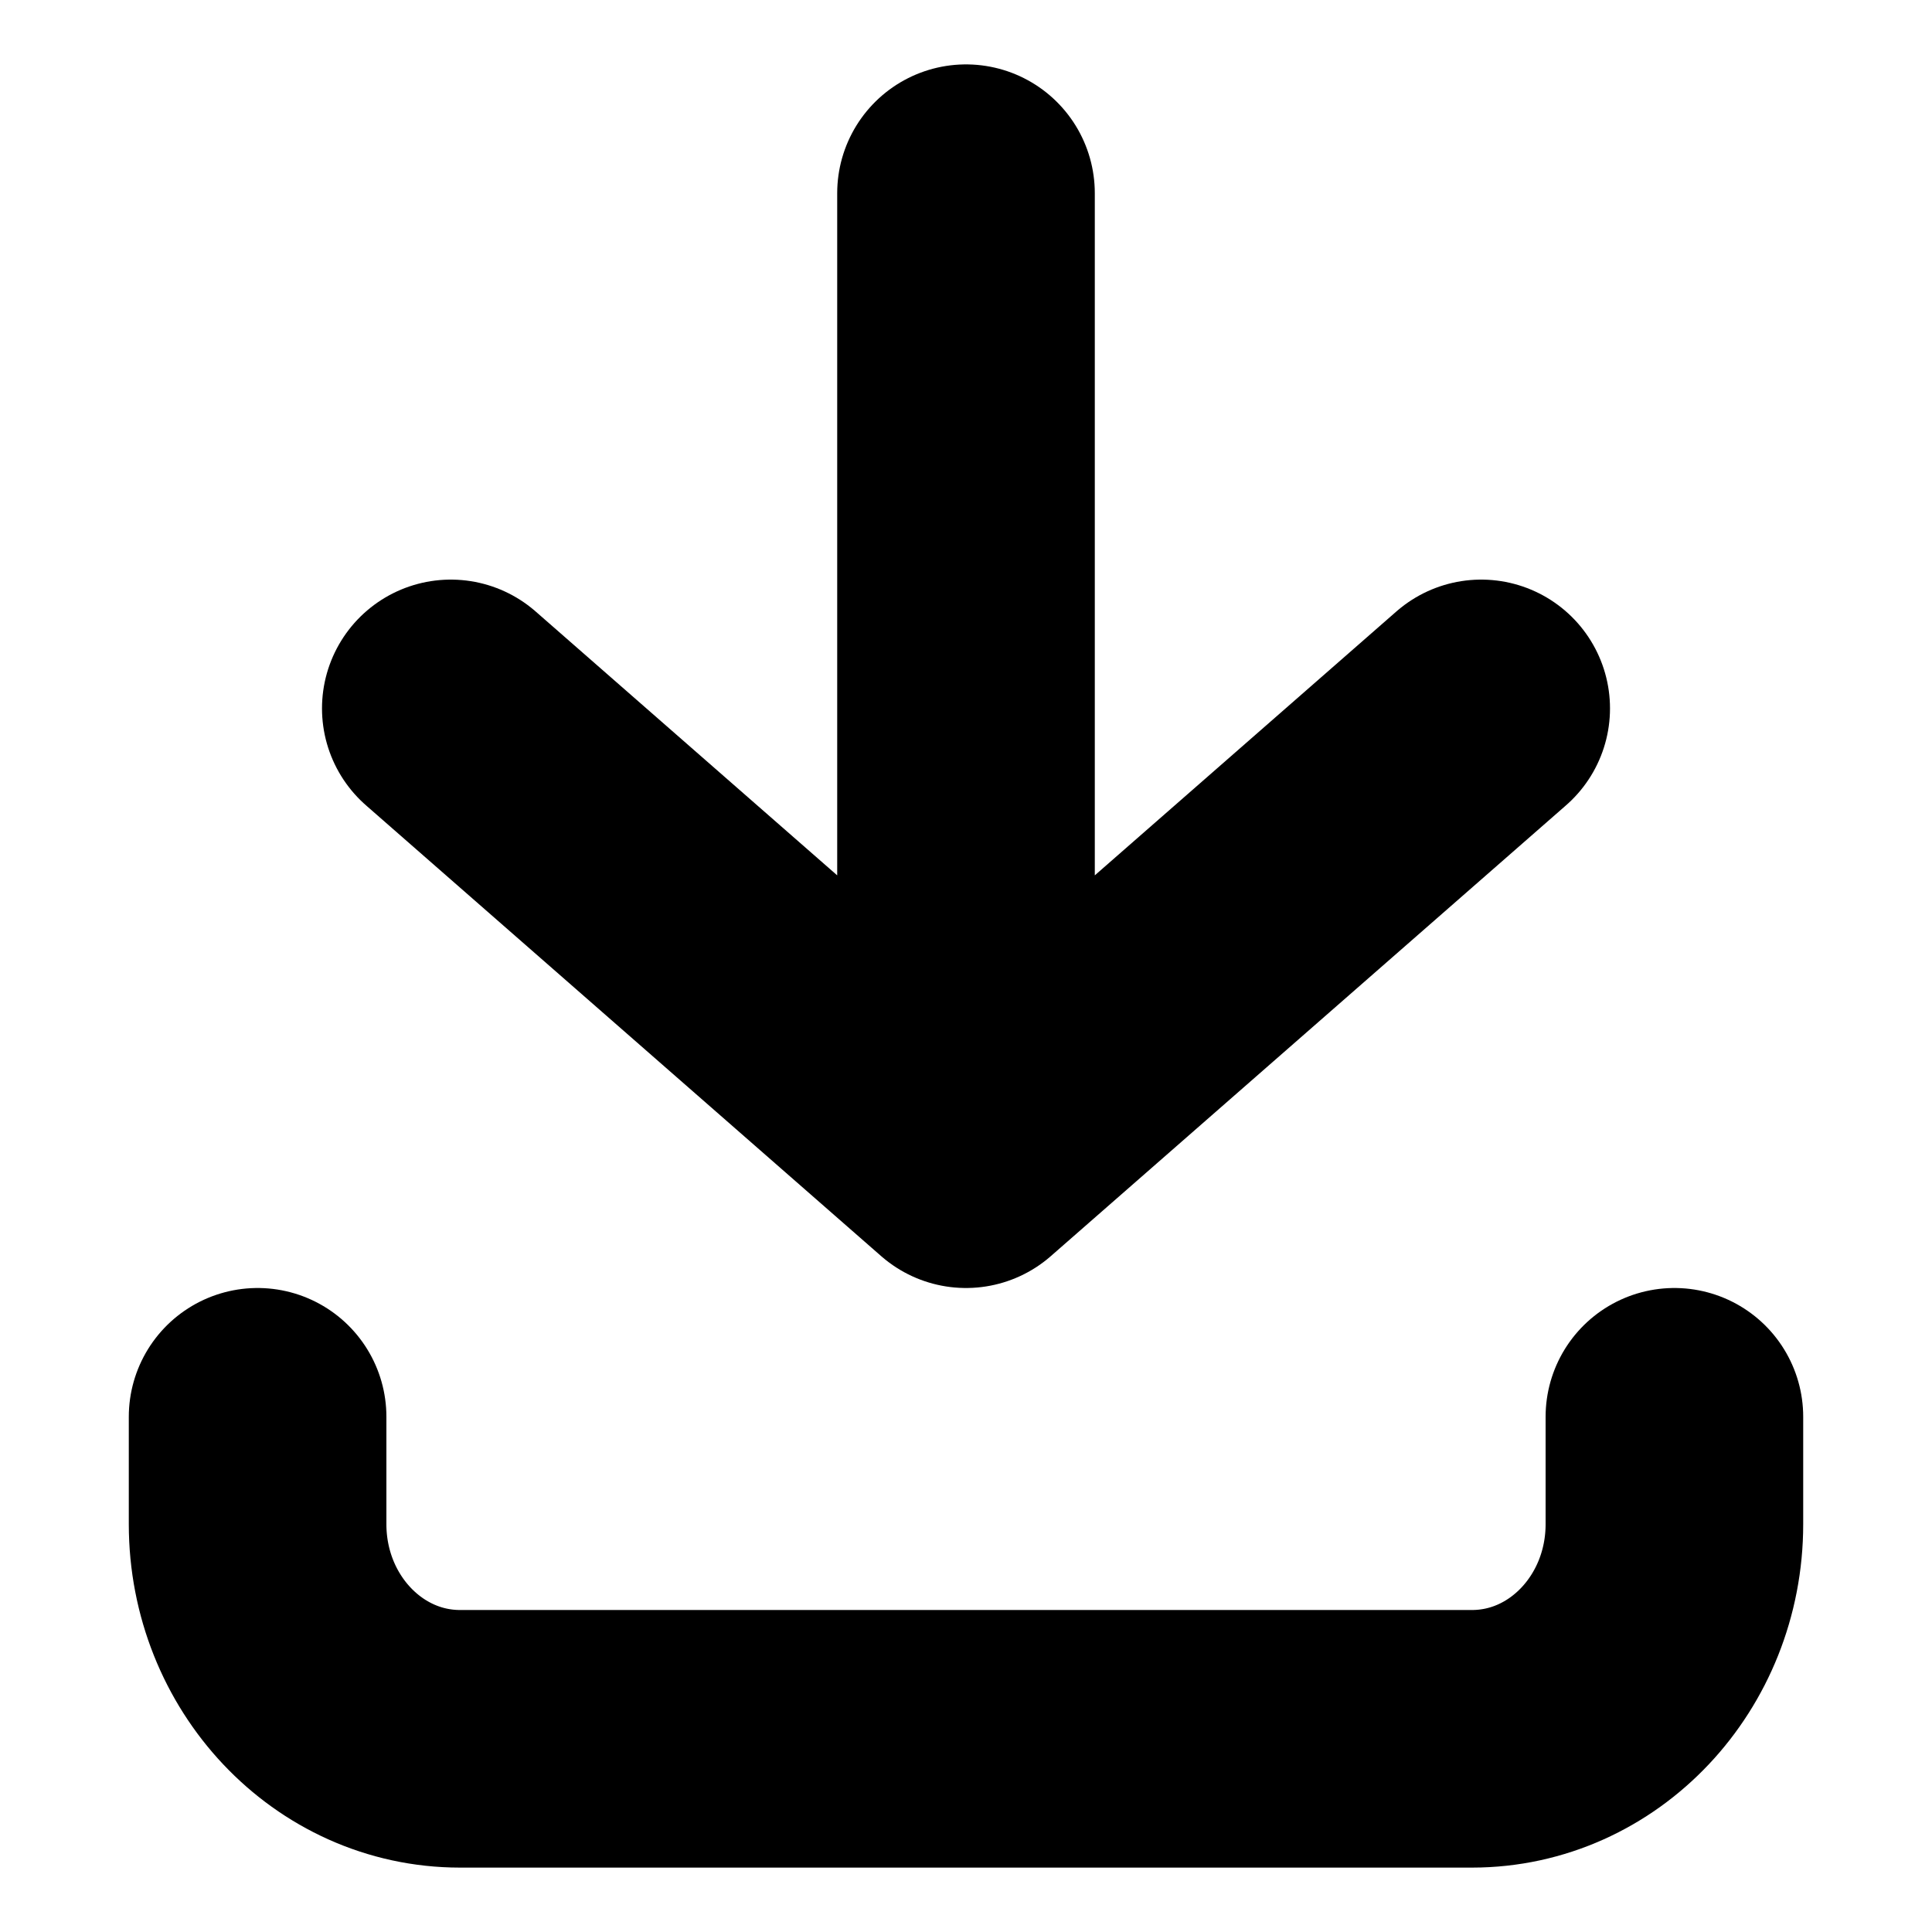
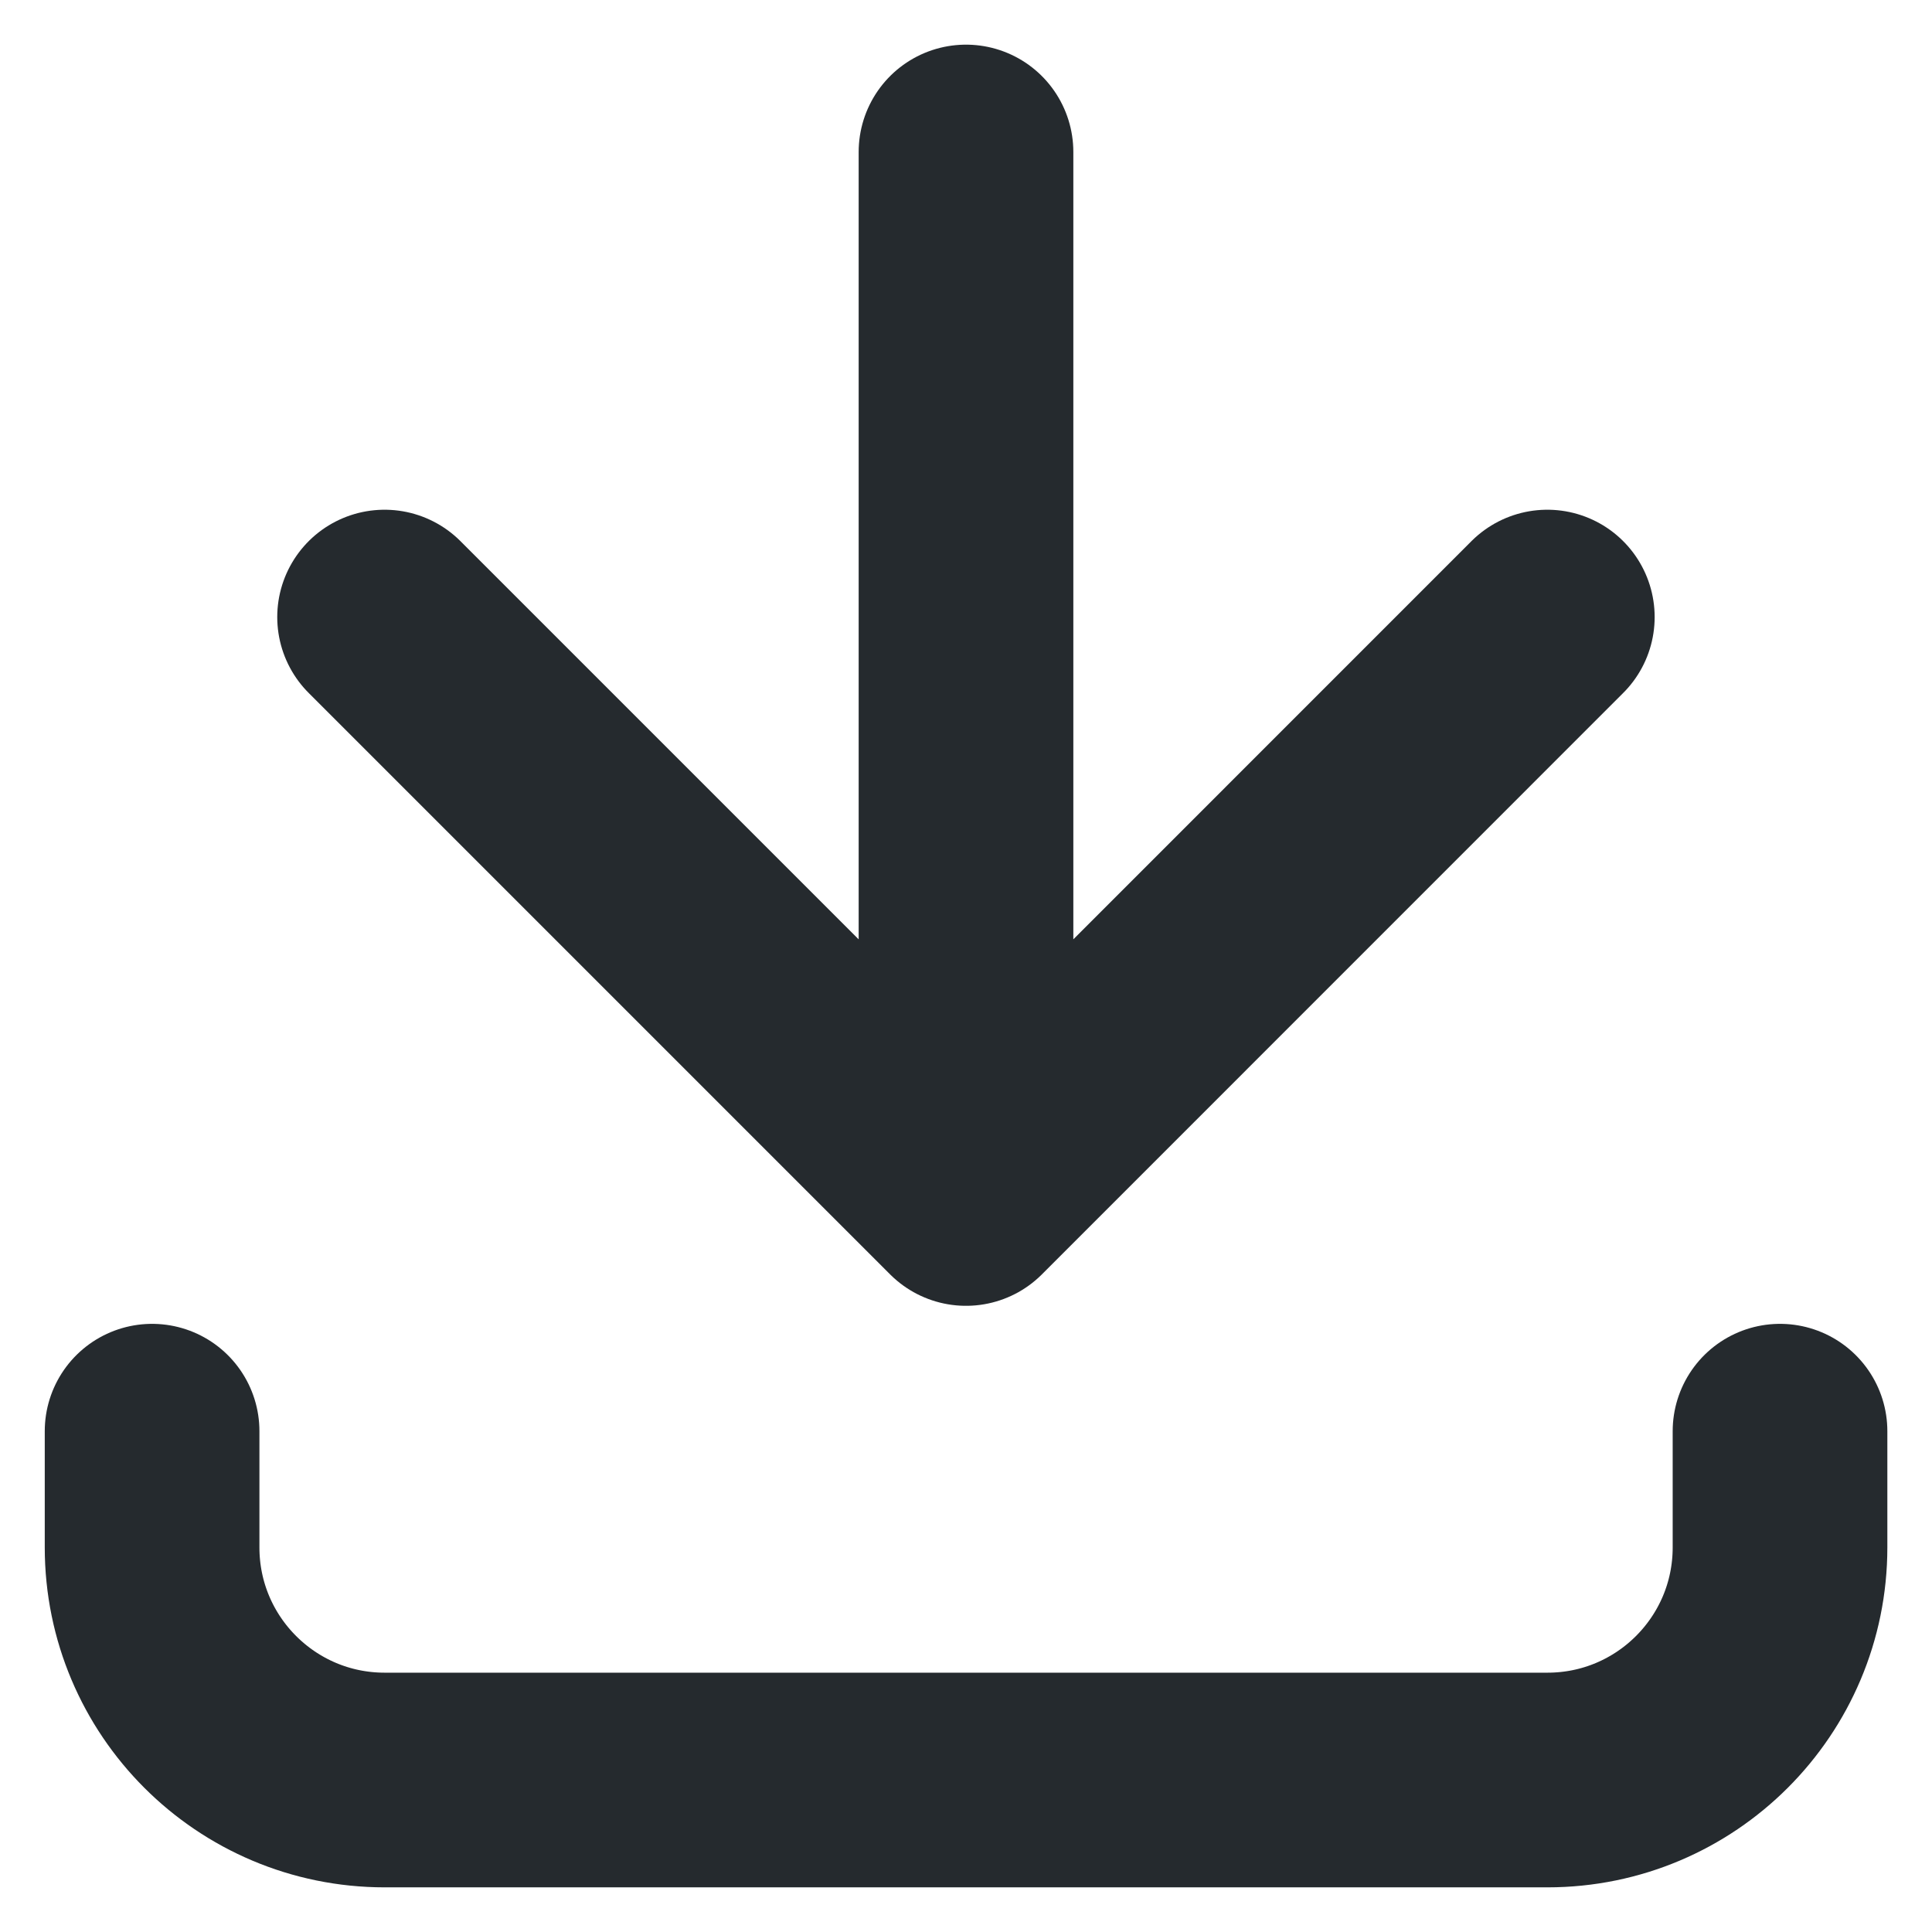
- <svg xmlns="http://www.w3.org/2000/svg" viewBox="0 0 30 30" fill="none">
-   <g id="downlad icon box">
-     <path id="Vector 9" d="M7 11L15 18M15 18L23 11M15 18L15 3" stroke="currentColor" stroke-width="4" stroke-linecap="round" stroke-linejoin="round" />
-     <path id="Vector 114" d="M4 22L4 23.667C4 25.508 5.407 27 7.143 27L22.857 27C24.593 27 26 25.508 26 23.667V22" stroke="currentColor" stroke-width="4" stroke-linecap="round" />
-   </g>
+ <svg xmlns="http://www.w3.org/2000/svg" width="18" height="18" viewBox="0 0 18 18" fill="none">
+   <path d="M3.583 5.749L9 11.166M9 11.166L14.416 5.749M9 11.166L9 1.416" stroke="#252A2E" stroke-width="2" stroke-linecap="round" stroke-linejoin="round" />
+   <path d="M1.417 13.334L1.417 14.417C1.417 15.614 2.387 16.584 3.584 16.584L14.417 16.584C15.614 16.584 16.584 15.614 16.584 14.417V13.334" stroke="#252A2E" stroke-width="2" stroke-linecap="round" />
</svg>
